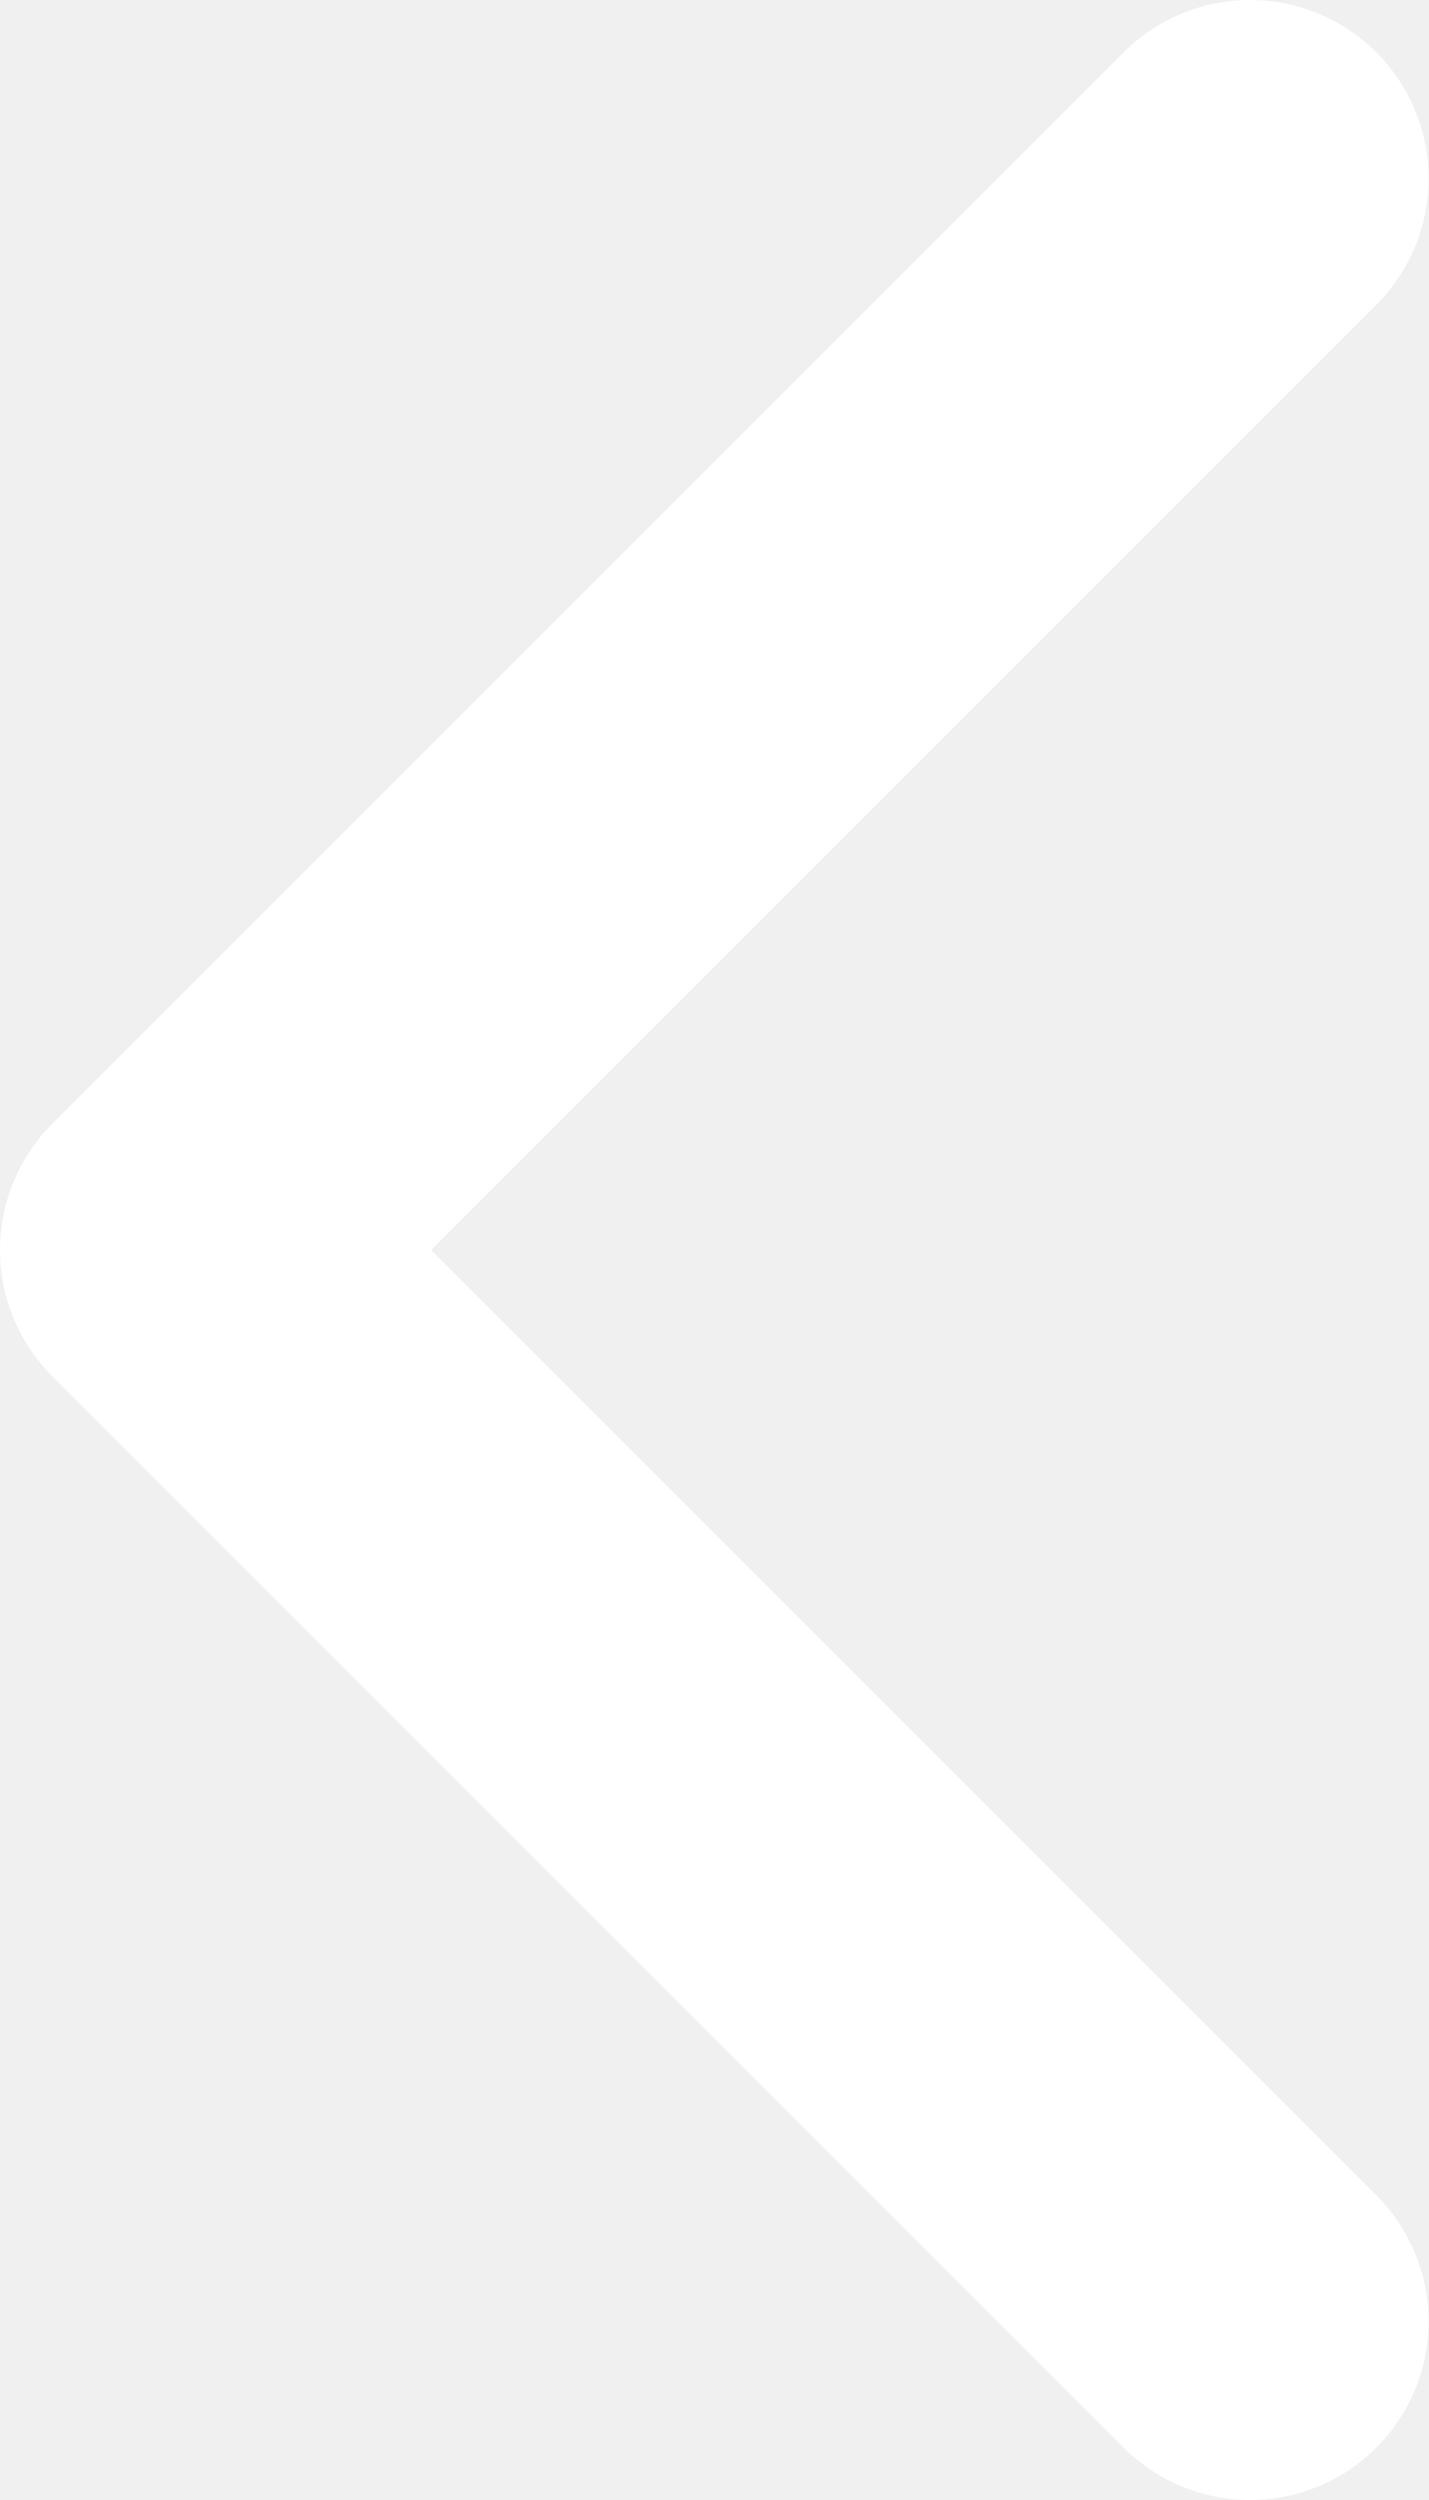
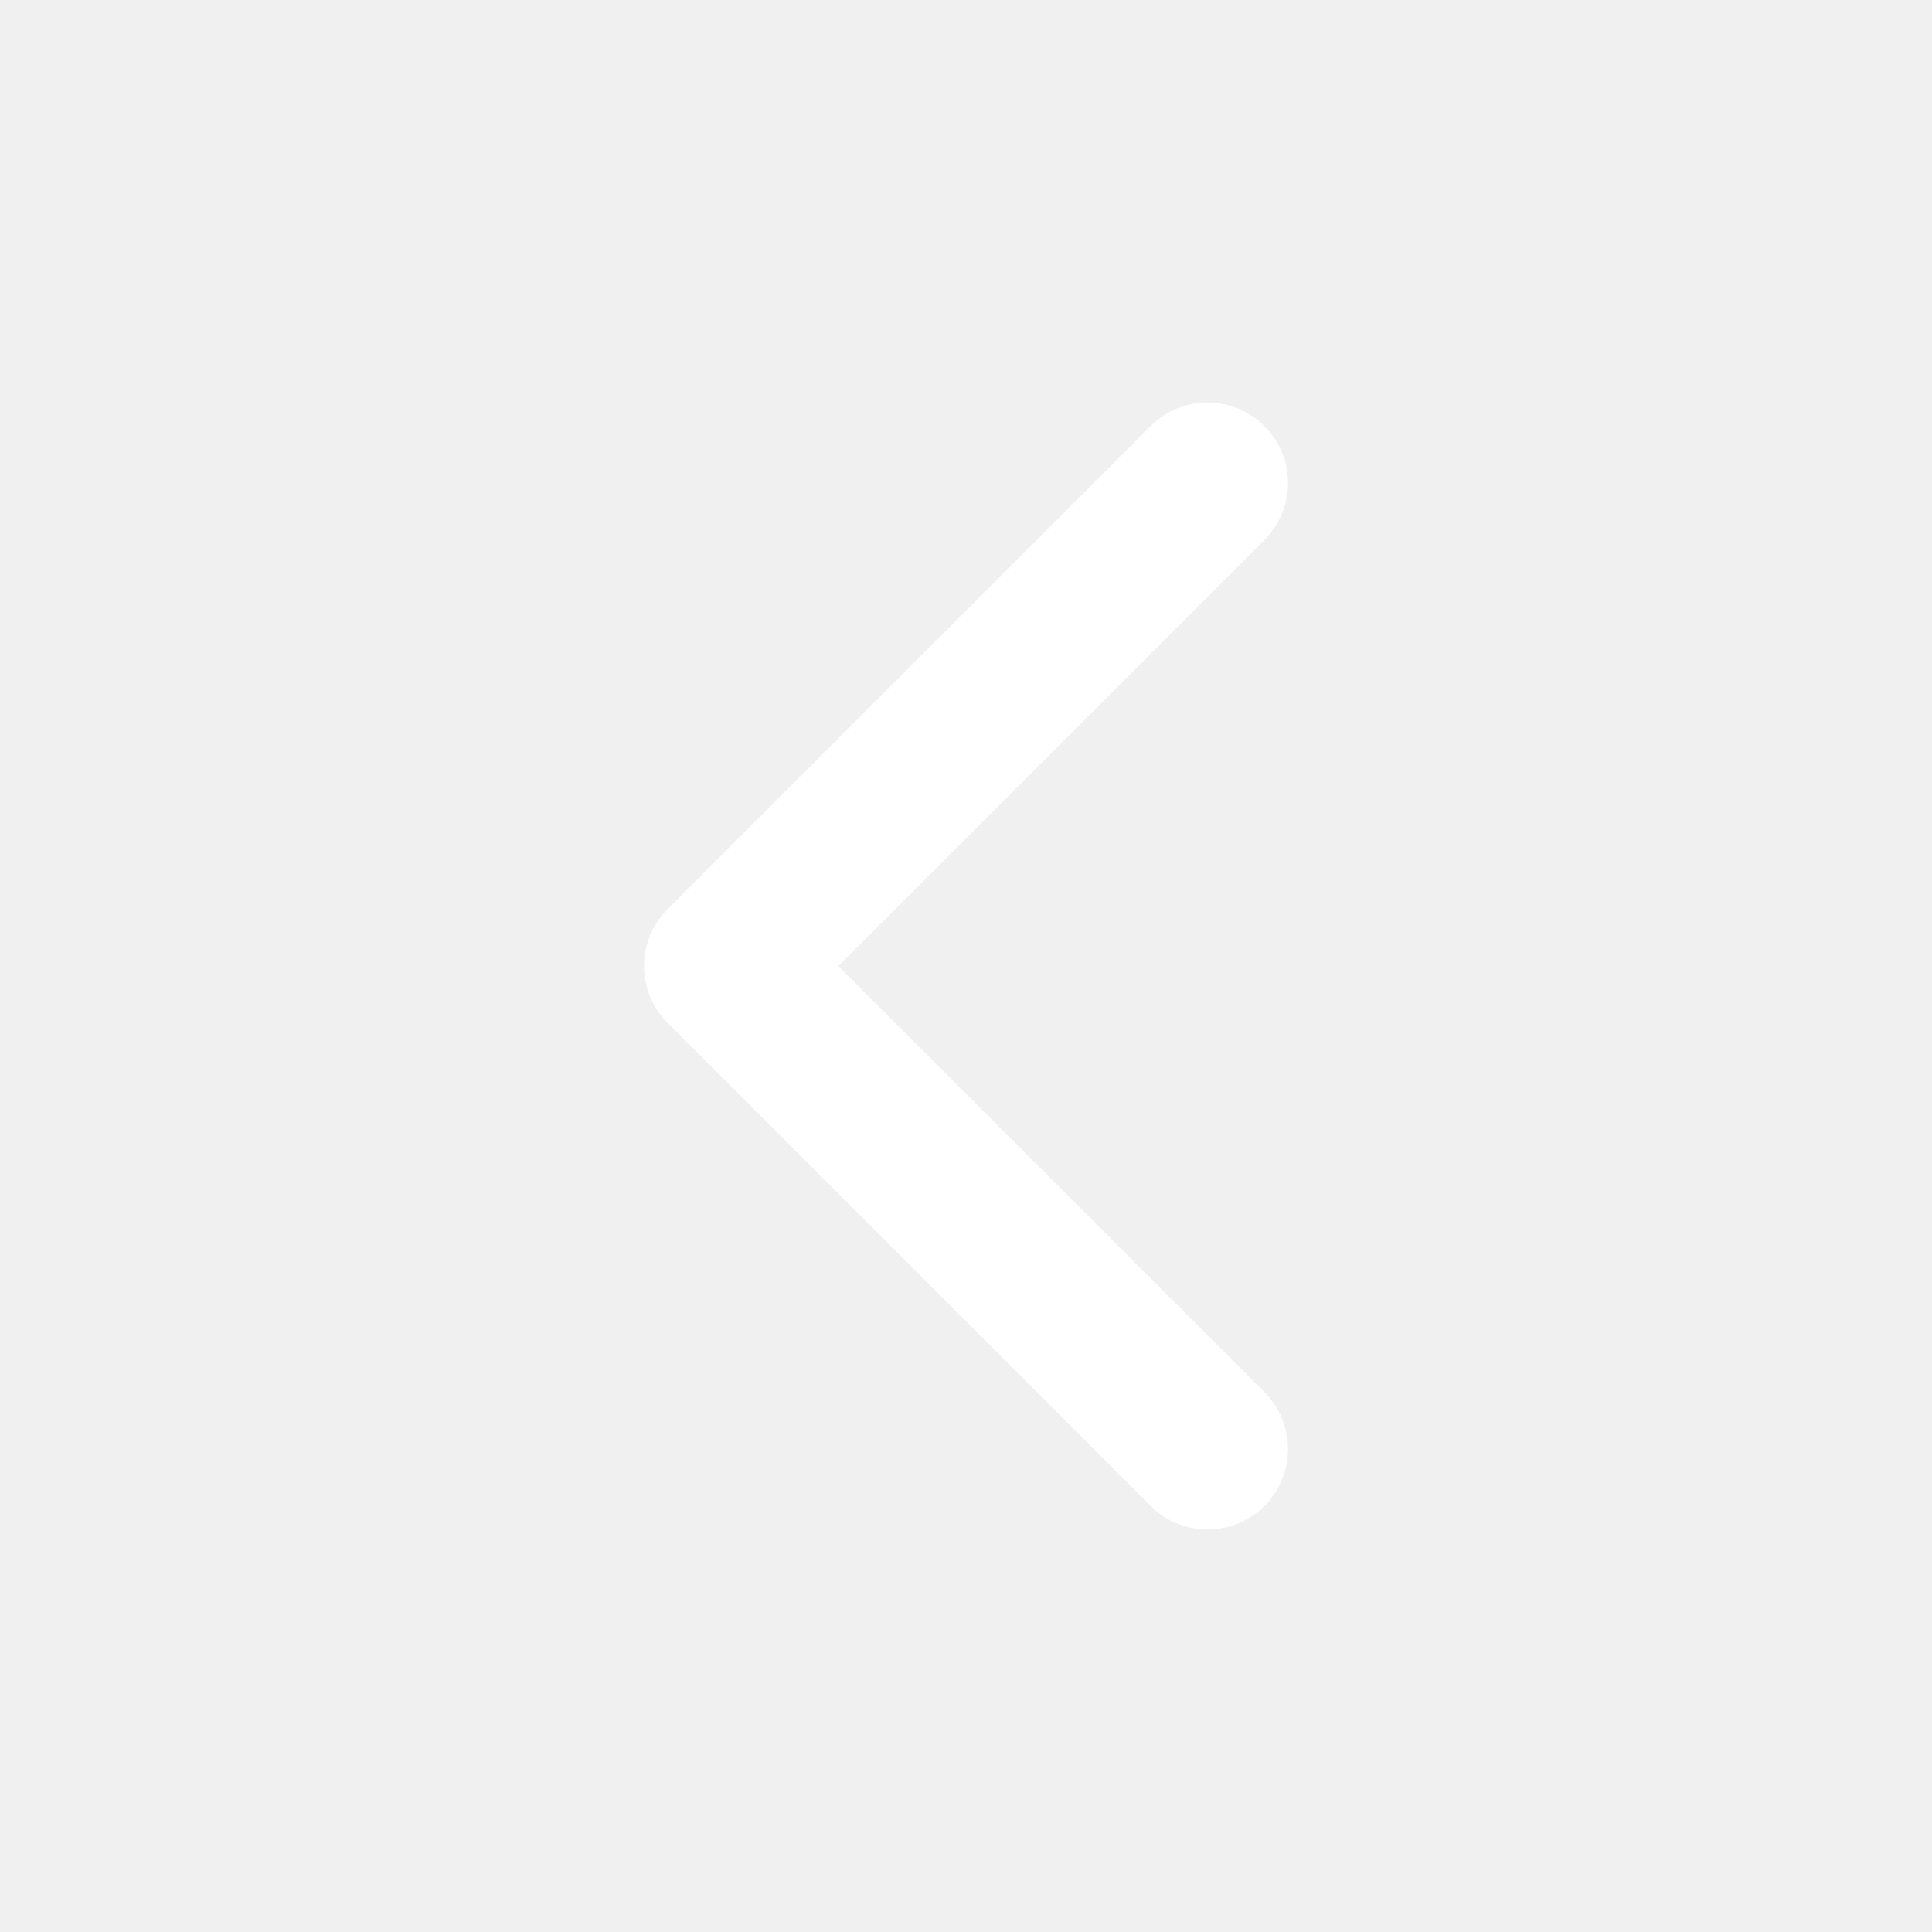
- <svg xmlns="http://www.w3.org/2000/svg" width="8" height="14" viewBox="0 0 8 14" fill="none">
-   <path d="M7 13L1 7L7 1" stroke="white" stroke-width="2" stroke-linecap="round" stroke-linejoin="round" />
+ <svg xmlns="http://www.w3.org/2000/svg" width="24" height="24" viewBox="0 0 24 24" fill="none">
+   <path d="M15 18L9 12L15 6" stroke="white" stroke-width="2" stroke-linecap="round" stroke-linejoin="round" />
</svg>
